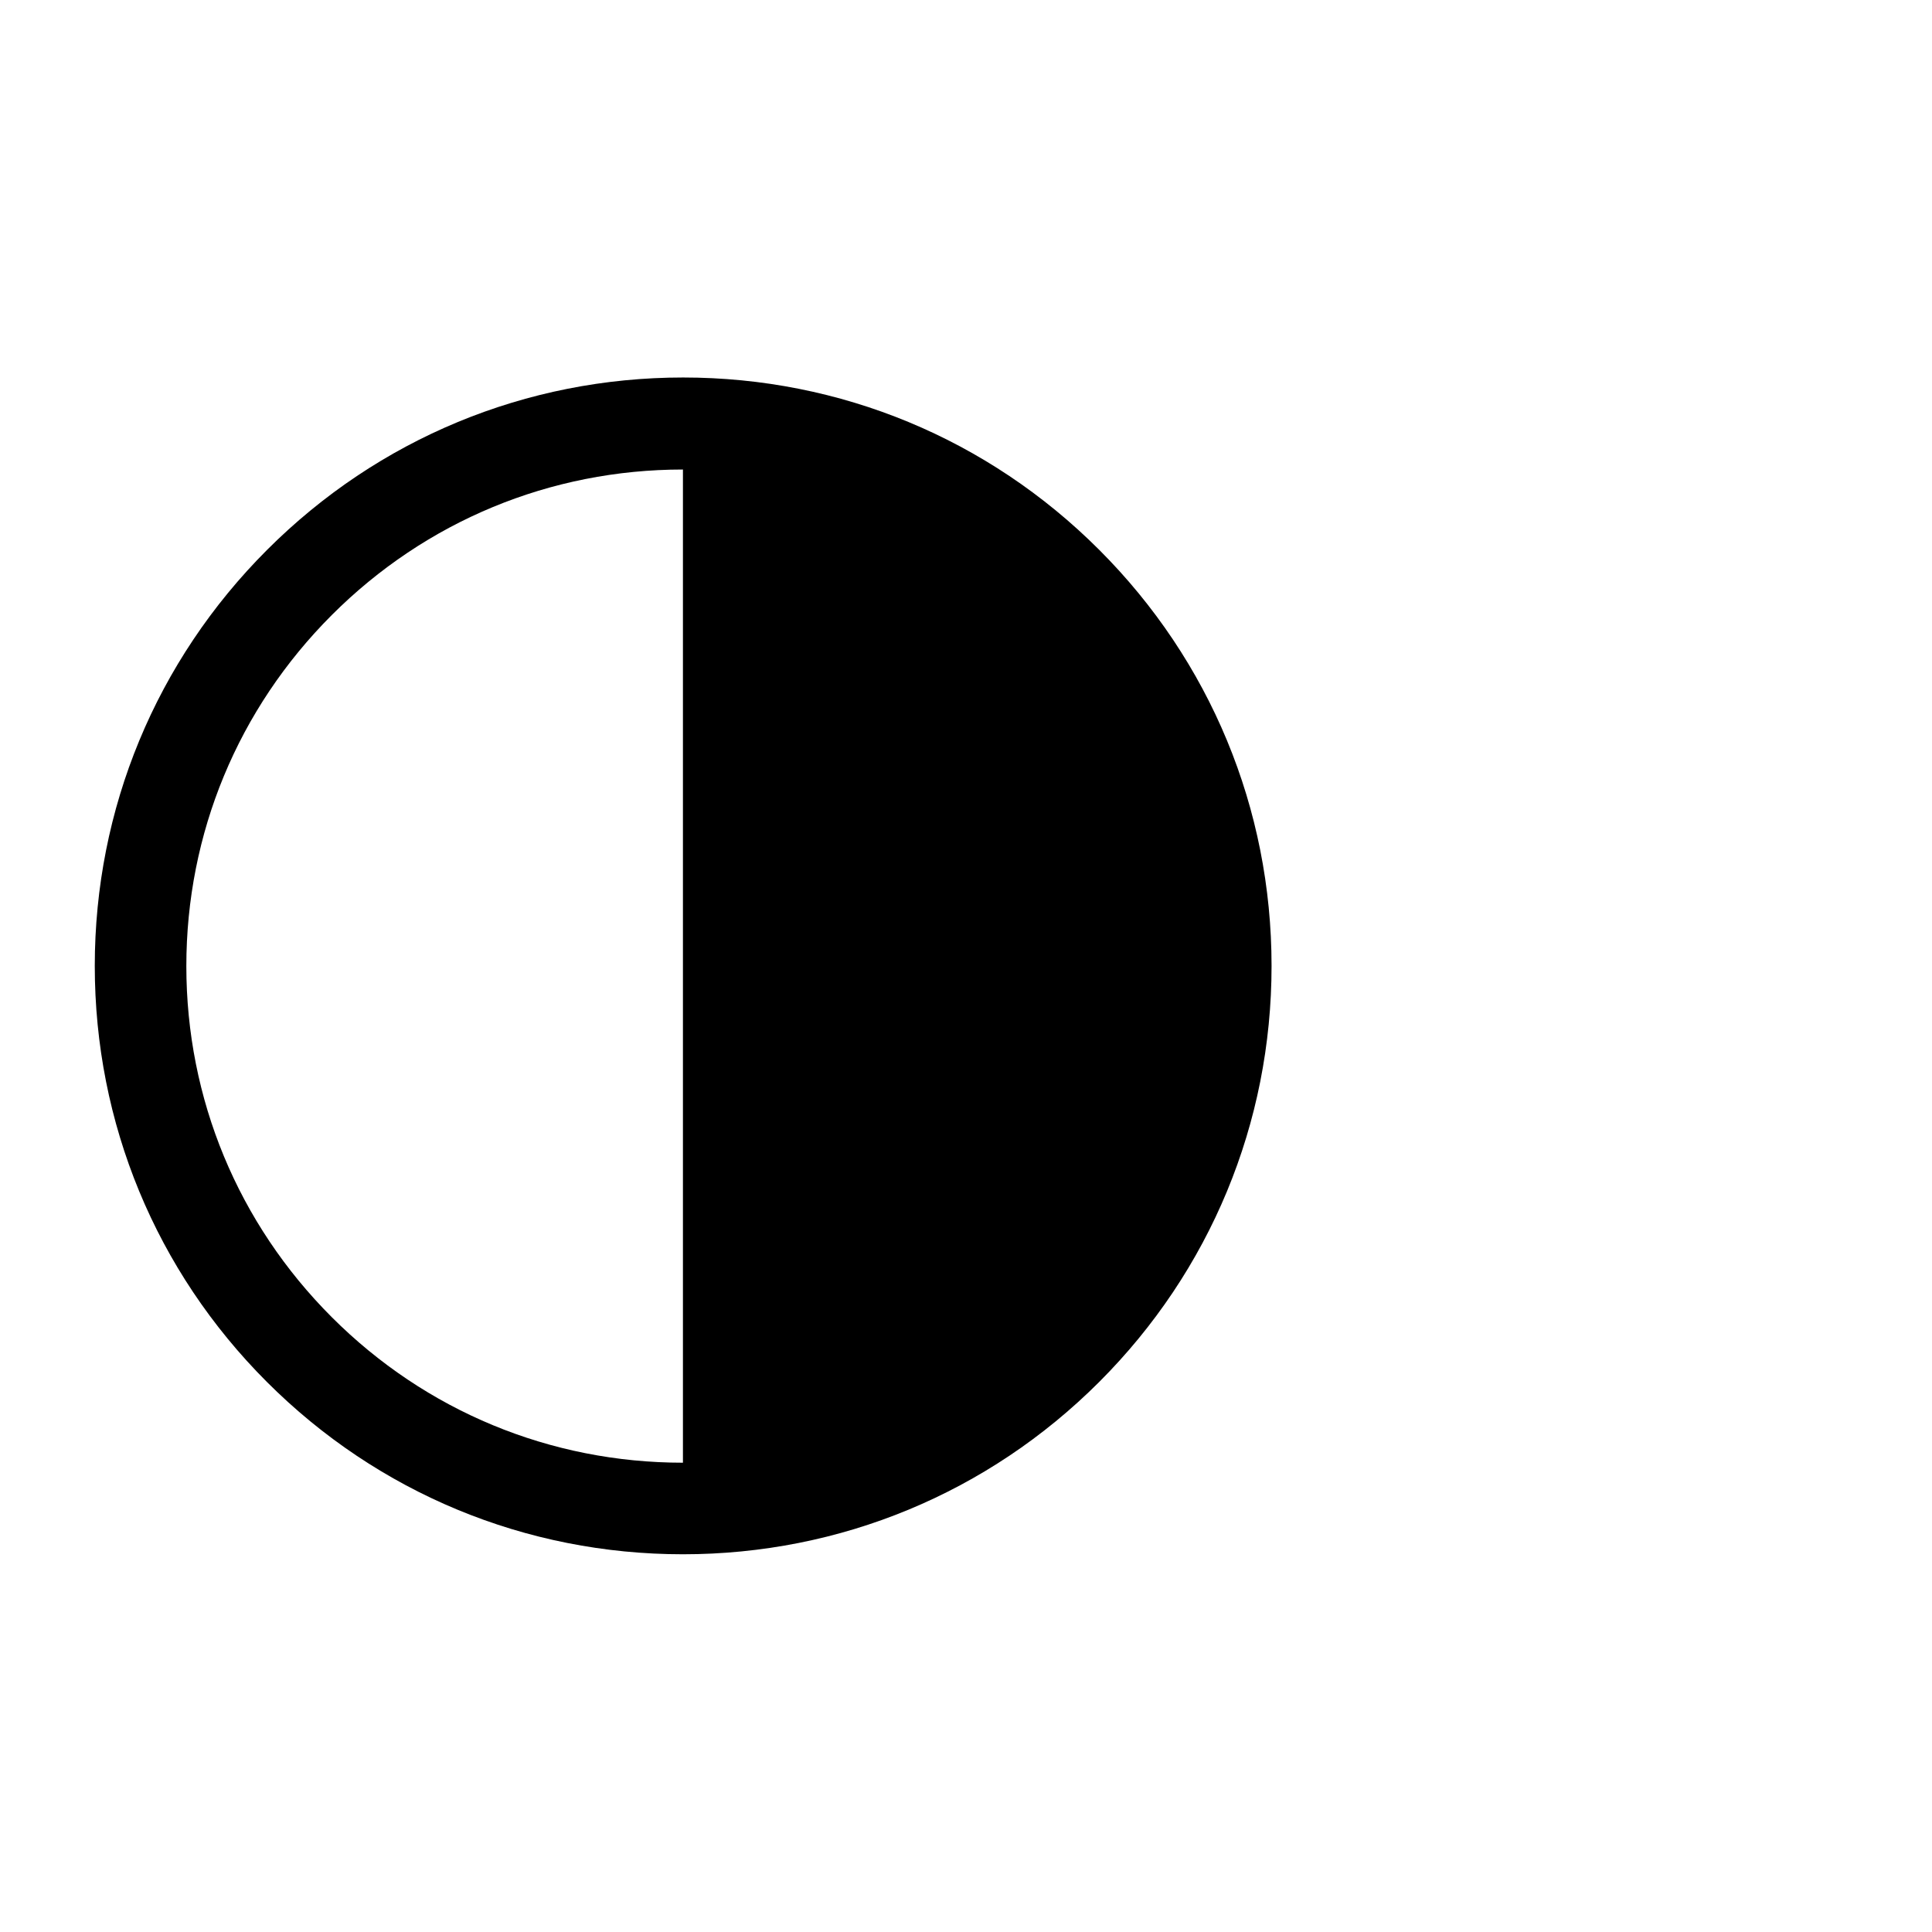
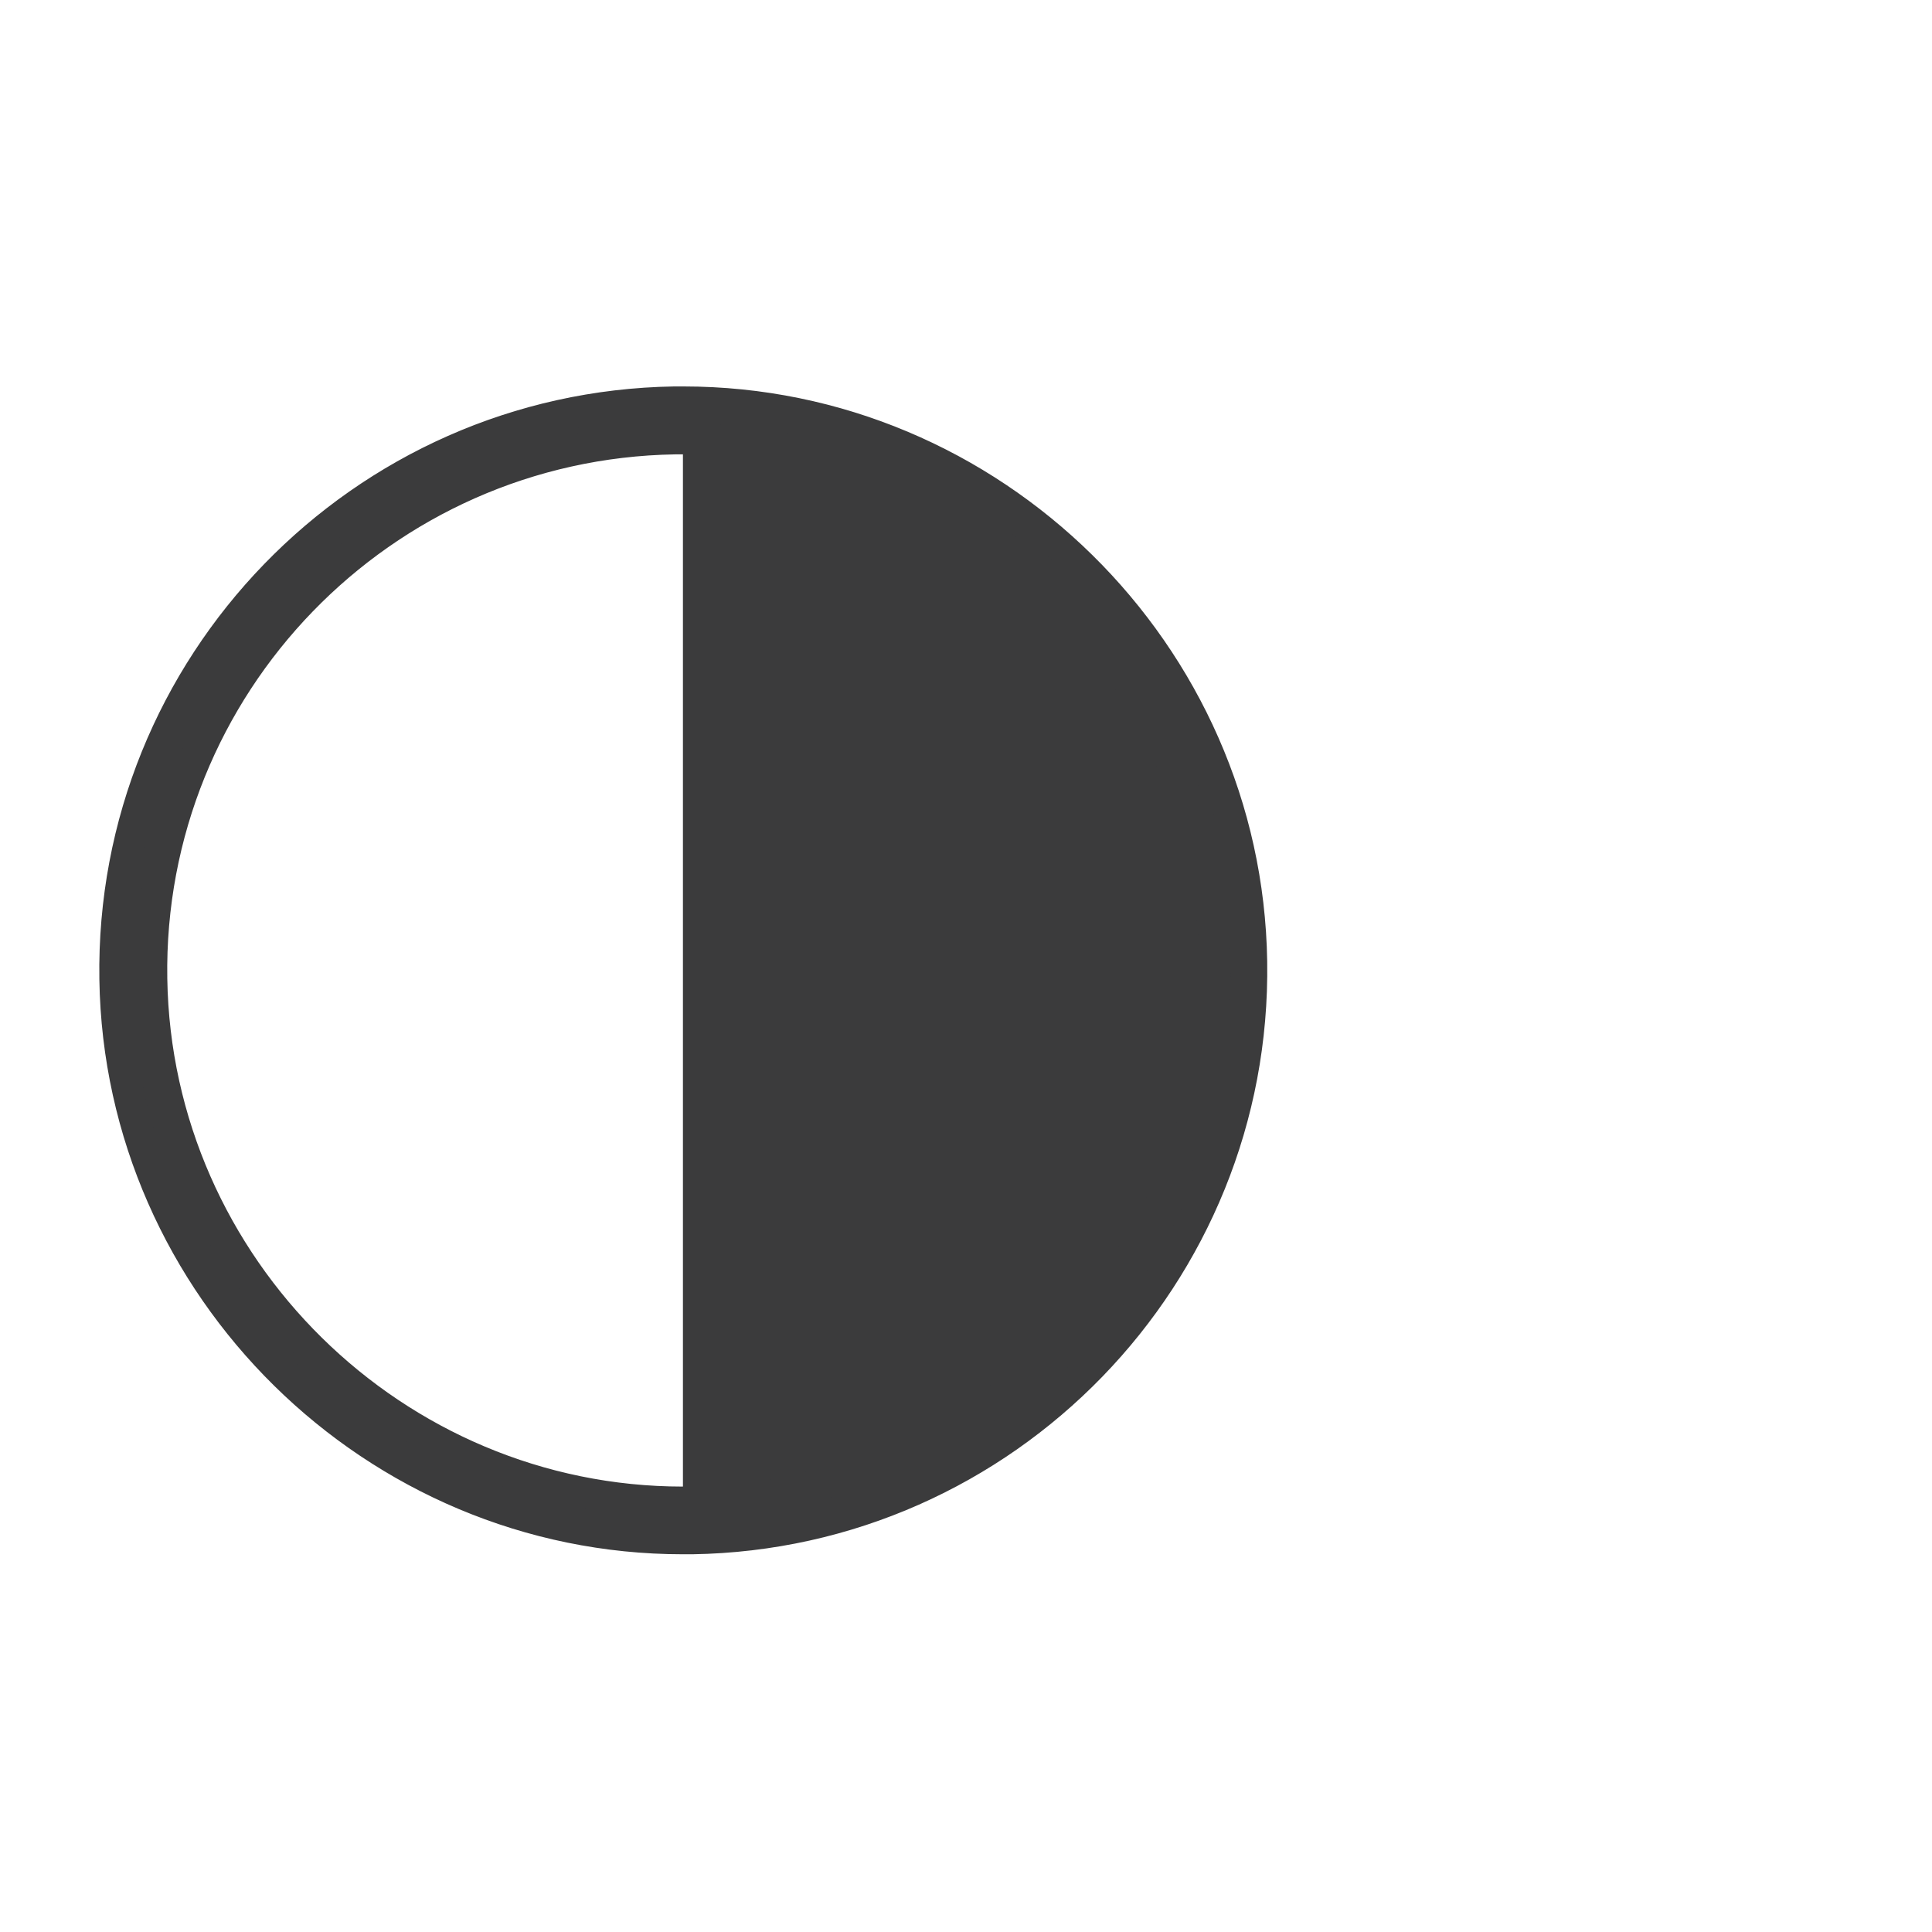
- <svg xmlns="http://www.w3.org/2000/svg" version="1.1" id="Ebene_1" x="0px" y="0px" viewBox="0 0 841.9 841.9" enable-background="new 0 0 841.9 841.9" xml:space="preserve">
+ <svg xmlns="http://www.w3.org/2000/svg" version="1.1" id="Ebene_1" x="0px" y="0px" viewBox="0 0 841.9 841.9" style="enable-background:new 0 0 841.9 841.9;" xml:space="preserve">
+   <style type="text/css">
+ 	.st0{fill:#3B3B3C;}
+ </style>
+   <path class="st0" d="M465.2,612.1c0,0,76.2-122.7,68.8-189.3s-55.7-175.5-55.7-175.5l-180.7-72.1v247.6v247.7L465.2,612.1z" />
  <g>
-     <path d="M297.6,677.3c-68.5,0-132.9-26.7-181.3-75.1S41.3,489.4,41.3,420.9s26.7-132.9,75.1-181.3c48.4-48.4,112.8-75.1,181.3-75.1   s132.9,26.7,181.3,75.1c48.4,48.4,75.1,112.8,75.1,181.3s-26.7,132.9-75.1,181.3S366.1,677.3,297.6,677.3z M297.6,204.6   c-57.8,0-112.1,22.5-153,63.4c-40.9,40.9-63.4,95.2-63.4,153c0,57.8,22.5,112.1,63.4,153c40.9,40.9,95.2,63.4,153,63.4   c57.8,0,112.1-22.5,153-63.4c40.9-40.9,63.4-95.2,63.4-153c0-57.8-22.5-112.1-63.4-153C409.8,227.1,355.4,204.6,297.6,204.6z" />
+     <g>
+       <path class="st0" d="M297.6,670.5c-134.4,0-245.4-109.4-247.5-243.8c-2.1-136.5,107.2-249.3,243.8-251.5l3.9,0    c134.4,0,245.5,109.4,247.6,243.8c2.1,136.5-107.2,249.4-243.8,251.5L297.6,670.5z M297.8,191.2l-3.7,0    c-127.7,2-230,107.6-228,235.3c2,125.7,105.8,228.1,231.5,228.1l3.7,0c127.7-2,230-107.5,228-235.3    C527.4,293.5,423.5,191.2,297.8,191.2z" />
+       <path class="st0" d="M297.6,677.3L297.6,677.3c-138.1,0-252.2-112.4-254.3-250.5c-2.2-140.3,110.2-256.2,250.5-258.4l4,0    c138.1,0,252.3,112.4,254.4,250.5c2.2,140.3-110.2,256.2-250.5,258.4L297.6,677.3z M297.8,182l-3.9,0    c-132.7,2.1-239.1,111.8-237,244.6c2,130.7,110,237.1,240.7,237.1l4,0c132.7-2.1,239.1-111.8,237-244.6    C536.5,288.3,428.5,182,297.8,182z M297.6,661.3C168.2,661.3,61.3,556,59.2,426.6C57.2,295.1,162.5,186.5,294,184.4l3.8,0    c129.4,0,236.4,105.3,238.4,234.8c2,131.5-103.3,240.1-234.7,242.2L297.6,661.3z M297.8,198l-3.6,0    C170.2,200,70.9,302.4,72.9,426.4c1.9,122.1,102.7,221.4,224.7,221.4l3.7,0c123.9-1.9,223.2-104.4,221.3-228.4    C520.6,297.3,419.8,198,297.8,198z" />
+     </g>
  </g>
-   <polygon points="465.2,601.6 534,420.9 478.3,253.4 297.6,184.6 297.6,420.9 297.6,657.3 " />
</svg>
